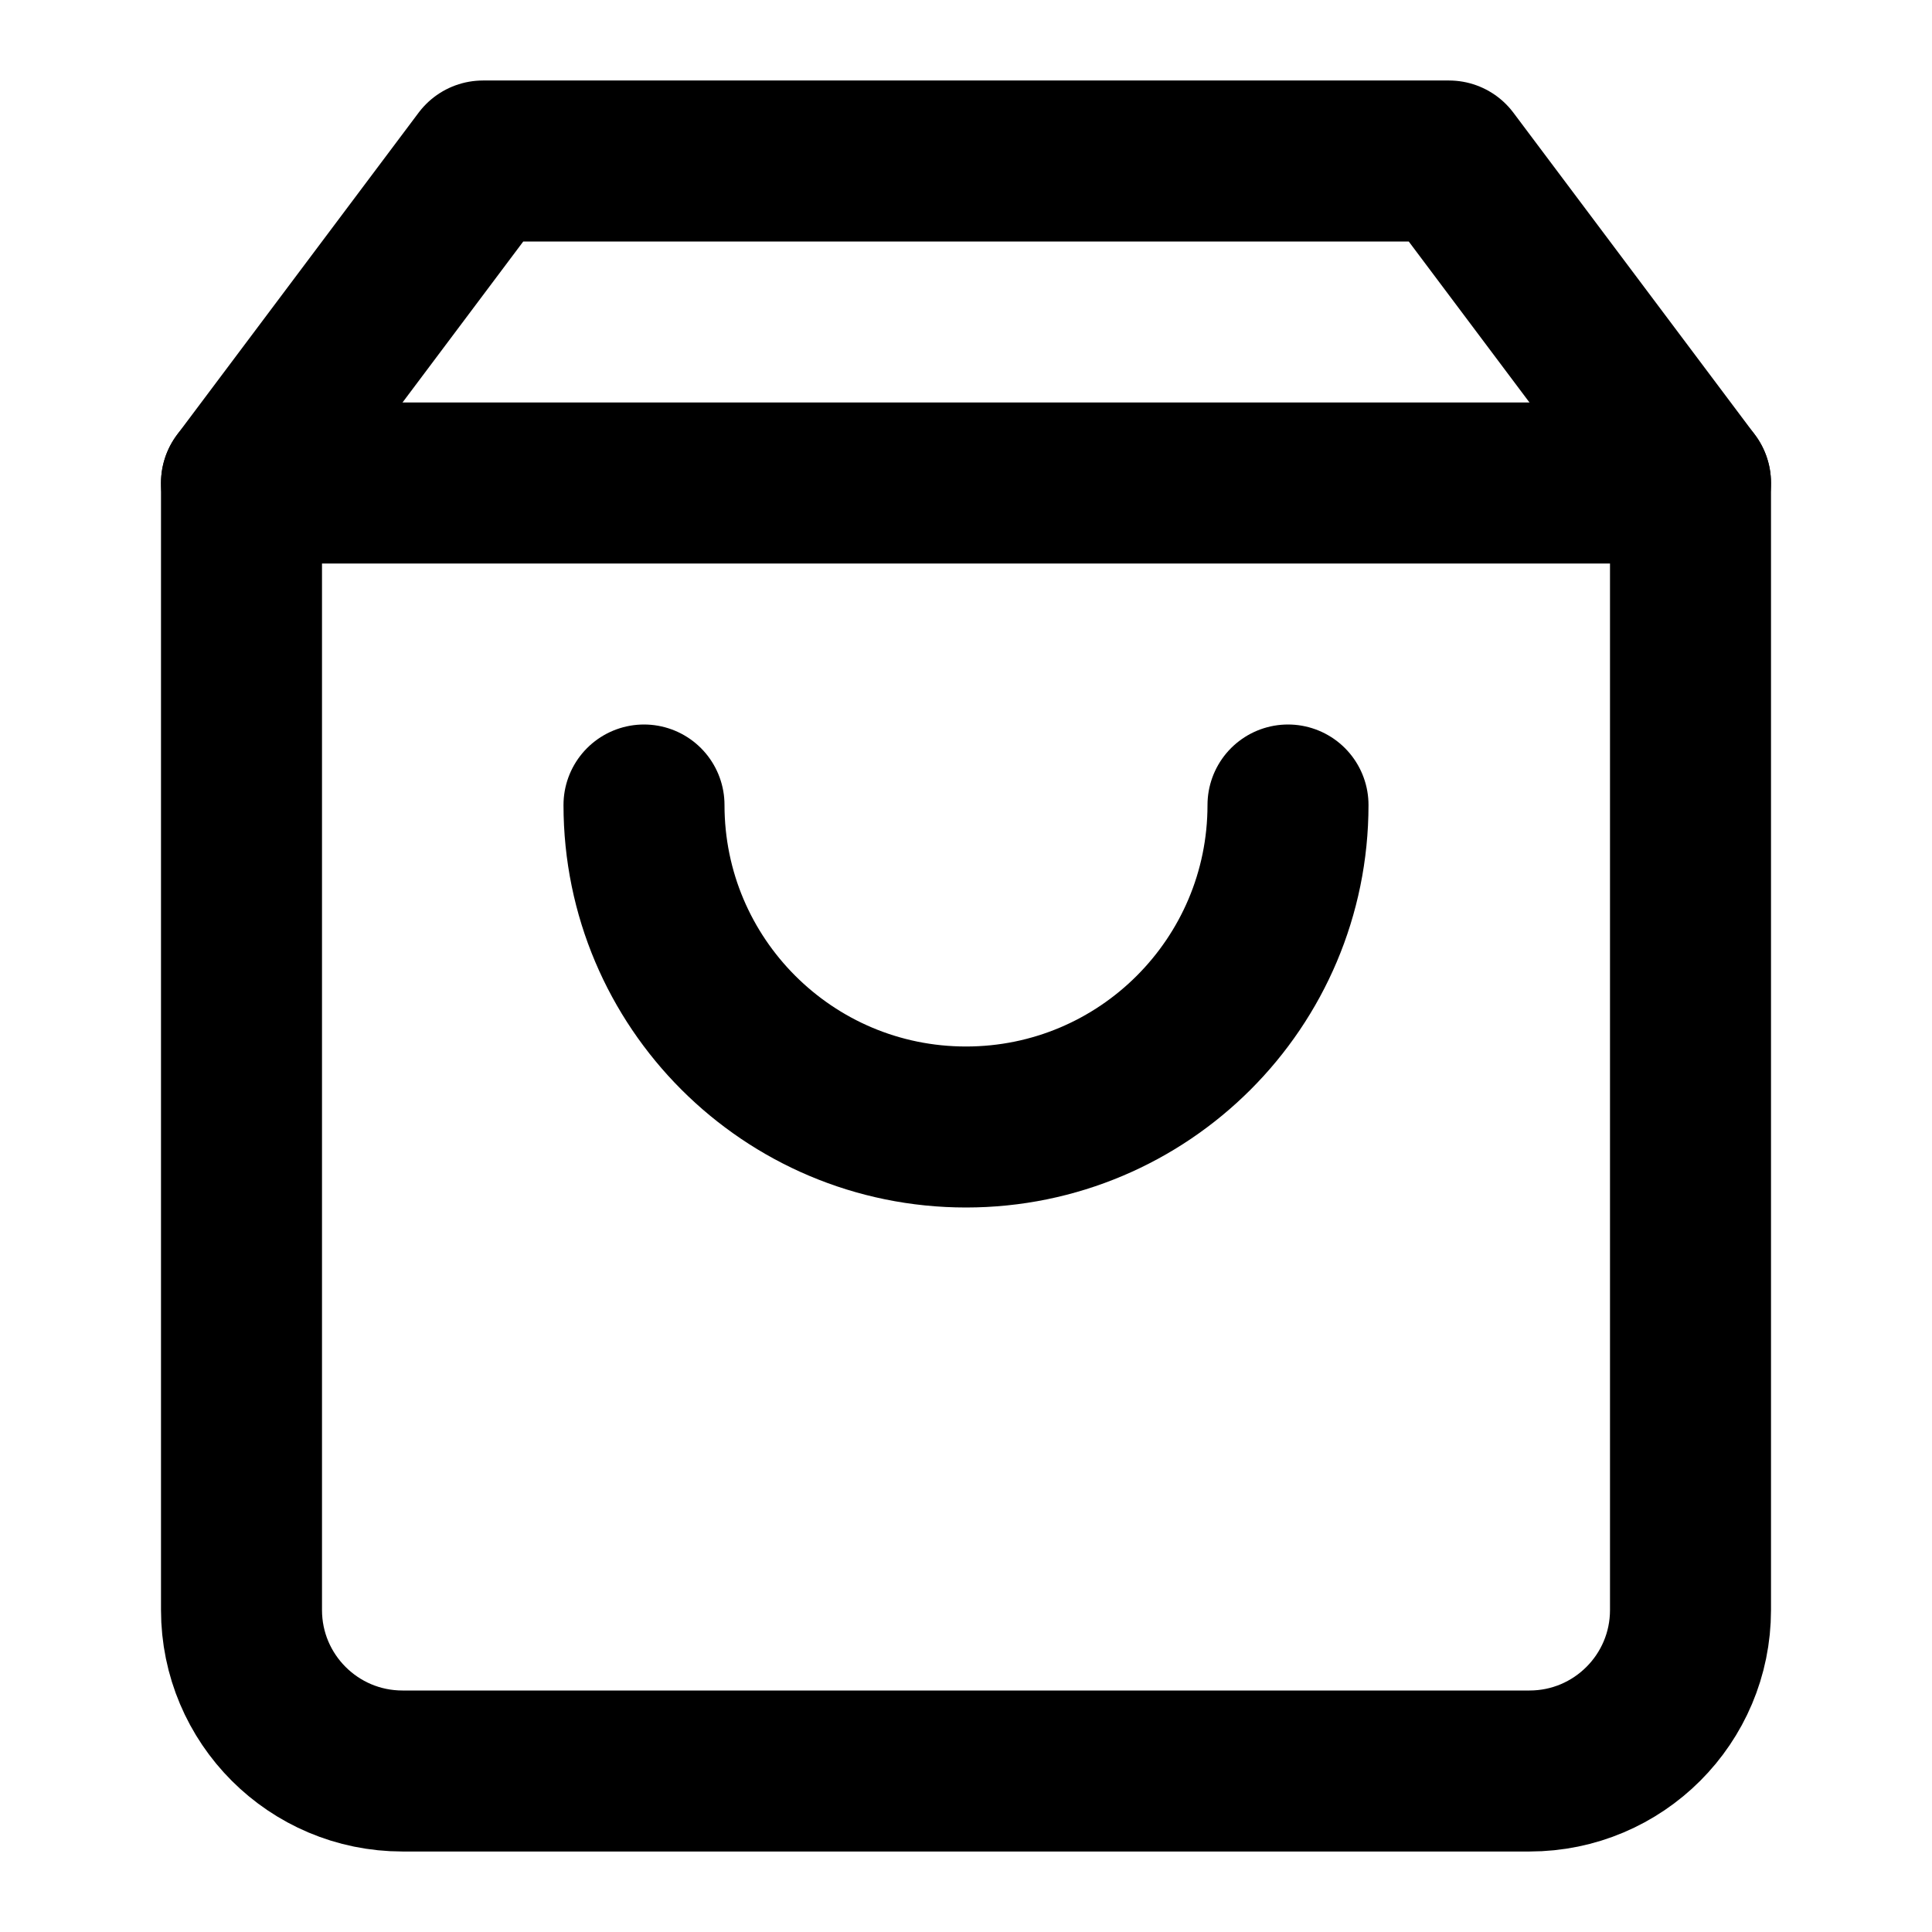
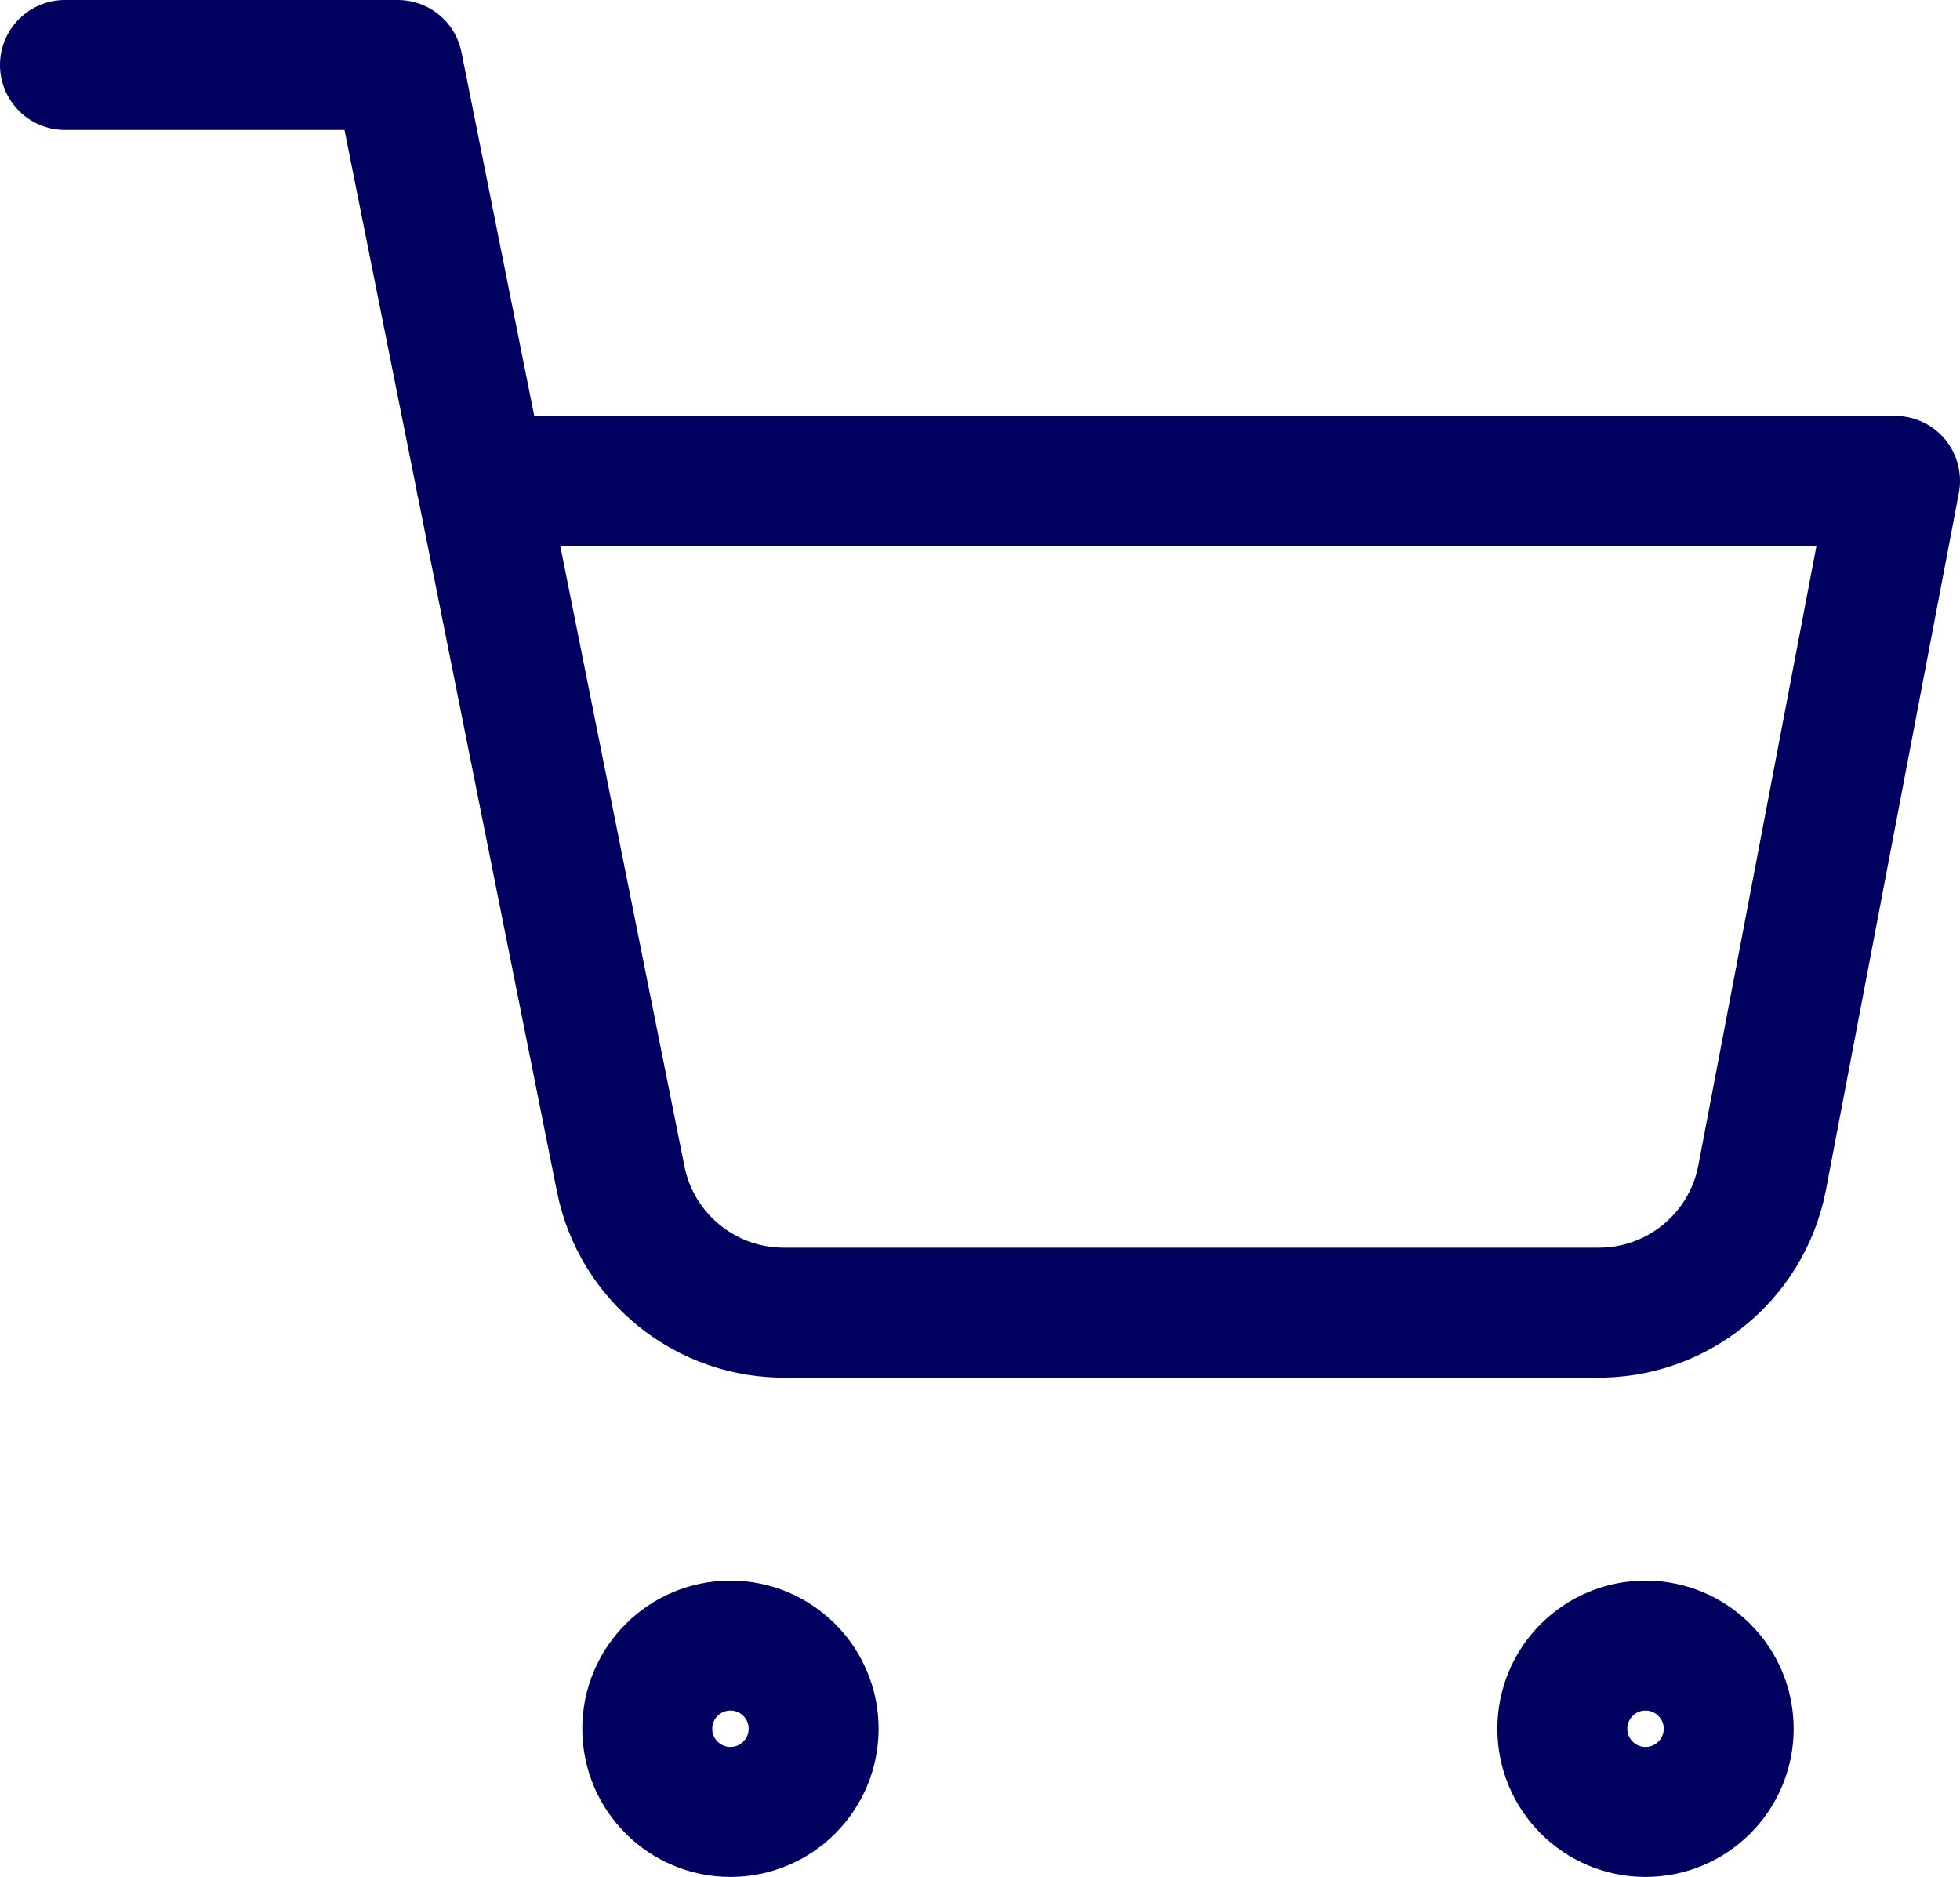
- <svg xmlns="http://www.w3.org/2000/svg" width="24" height="24" viewBox="0 0 24 24" fill="none" stroke="currentColor" stroke-width="2" stroke-linecap="round" stroke-linejoin="round" class="icon-icon-_rq">
-   <path d="M6 2L3 6v14a2 2 0 0 0 2 2h14a2 2 0 0 0 2-2V6l-3-4z" />
-   <line x1="3" y1="6" x2="21" y2="6" />
-   <path d="M16 10a4 4 0 0 1-8 0" />
+ <svg xmlns="http://www.w3.org/2000/svg" width="22.623" height="21.663" viewBox="0 0 22.623 21.663">
+   <g id="Icon_feather-shopping-cart" data-name="Icon feather-shopping-cart" transform="translate(-0.75 -0.75)">
+     <path id="Path_2902" data-name="Path 2902" d="M13.92,30.96a.96.96,0,1,1-.96-.96A.96.96,0,0,1,13.92,30.96Z" transform="translate(-3.779 -10.257)" fill="none" stroke="#00005e" stroke-linecap="round" stroke-linejoin="round" stroke-width="1.5" />
+     <path id="Path_2903" data-name="Path 2903" d="M30.42,30.96a.96.96,0,1,1-.96-.96A.96.96,0,0,1,30.42,30.96Z" transform="translate(-9.717 -10.257)" fill="none" stroke="#00005e" stroke-linecap="round" stroke-linejoin="round" stroke-width="1.5" />
+     <path id="Path_2904" data-name="Path 2904" d="M1.5,1.5H5.341L7.914,14.356A1.92,1.92,0,0,0,9.834,15.9h9.333a1.92,1.92,0,0,0,1.92-1.546L22.623,6.3H6.3" fill="none" stroke="#00005e" stroke-linecap="round" stroke-linejoin="round" stroke-width="1.5" />
+   </g>
</svg>
